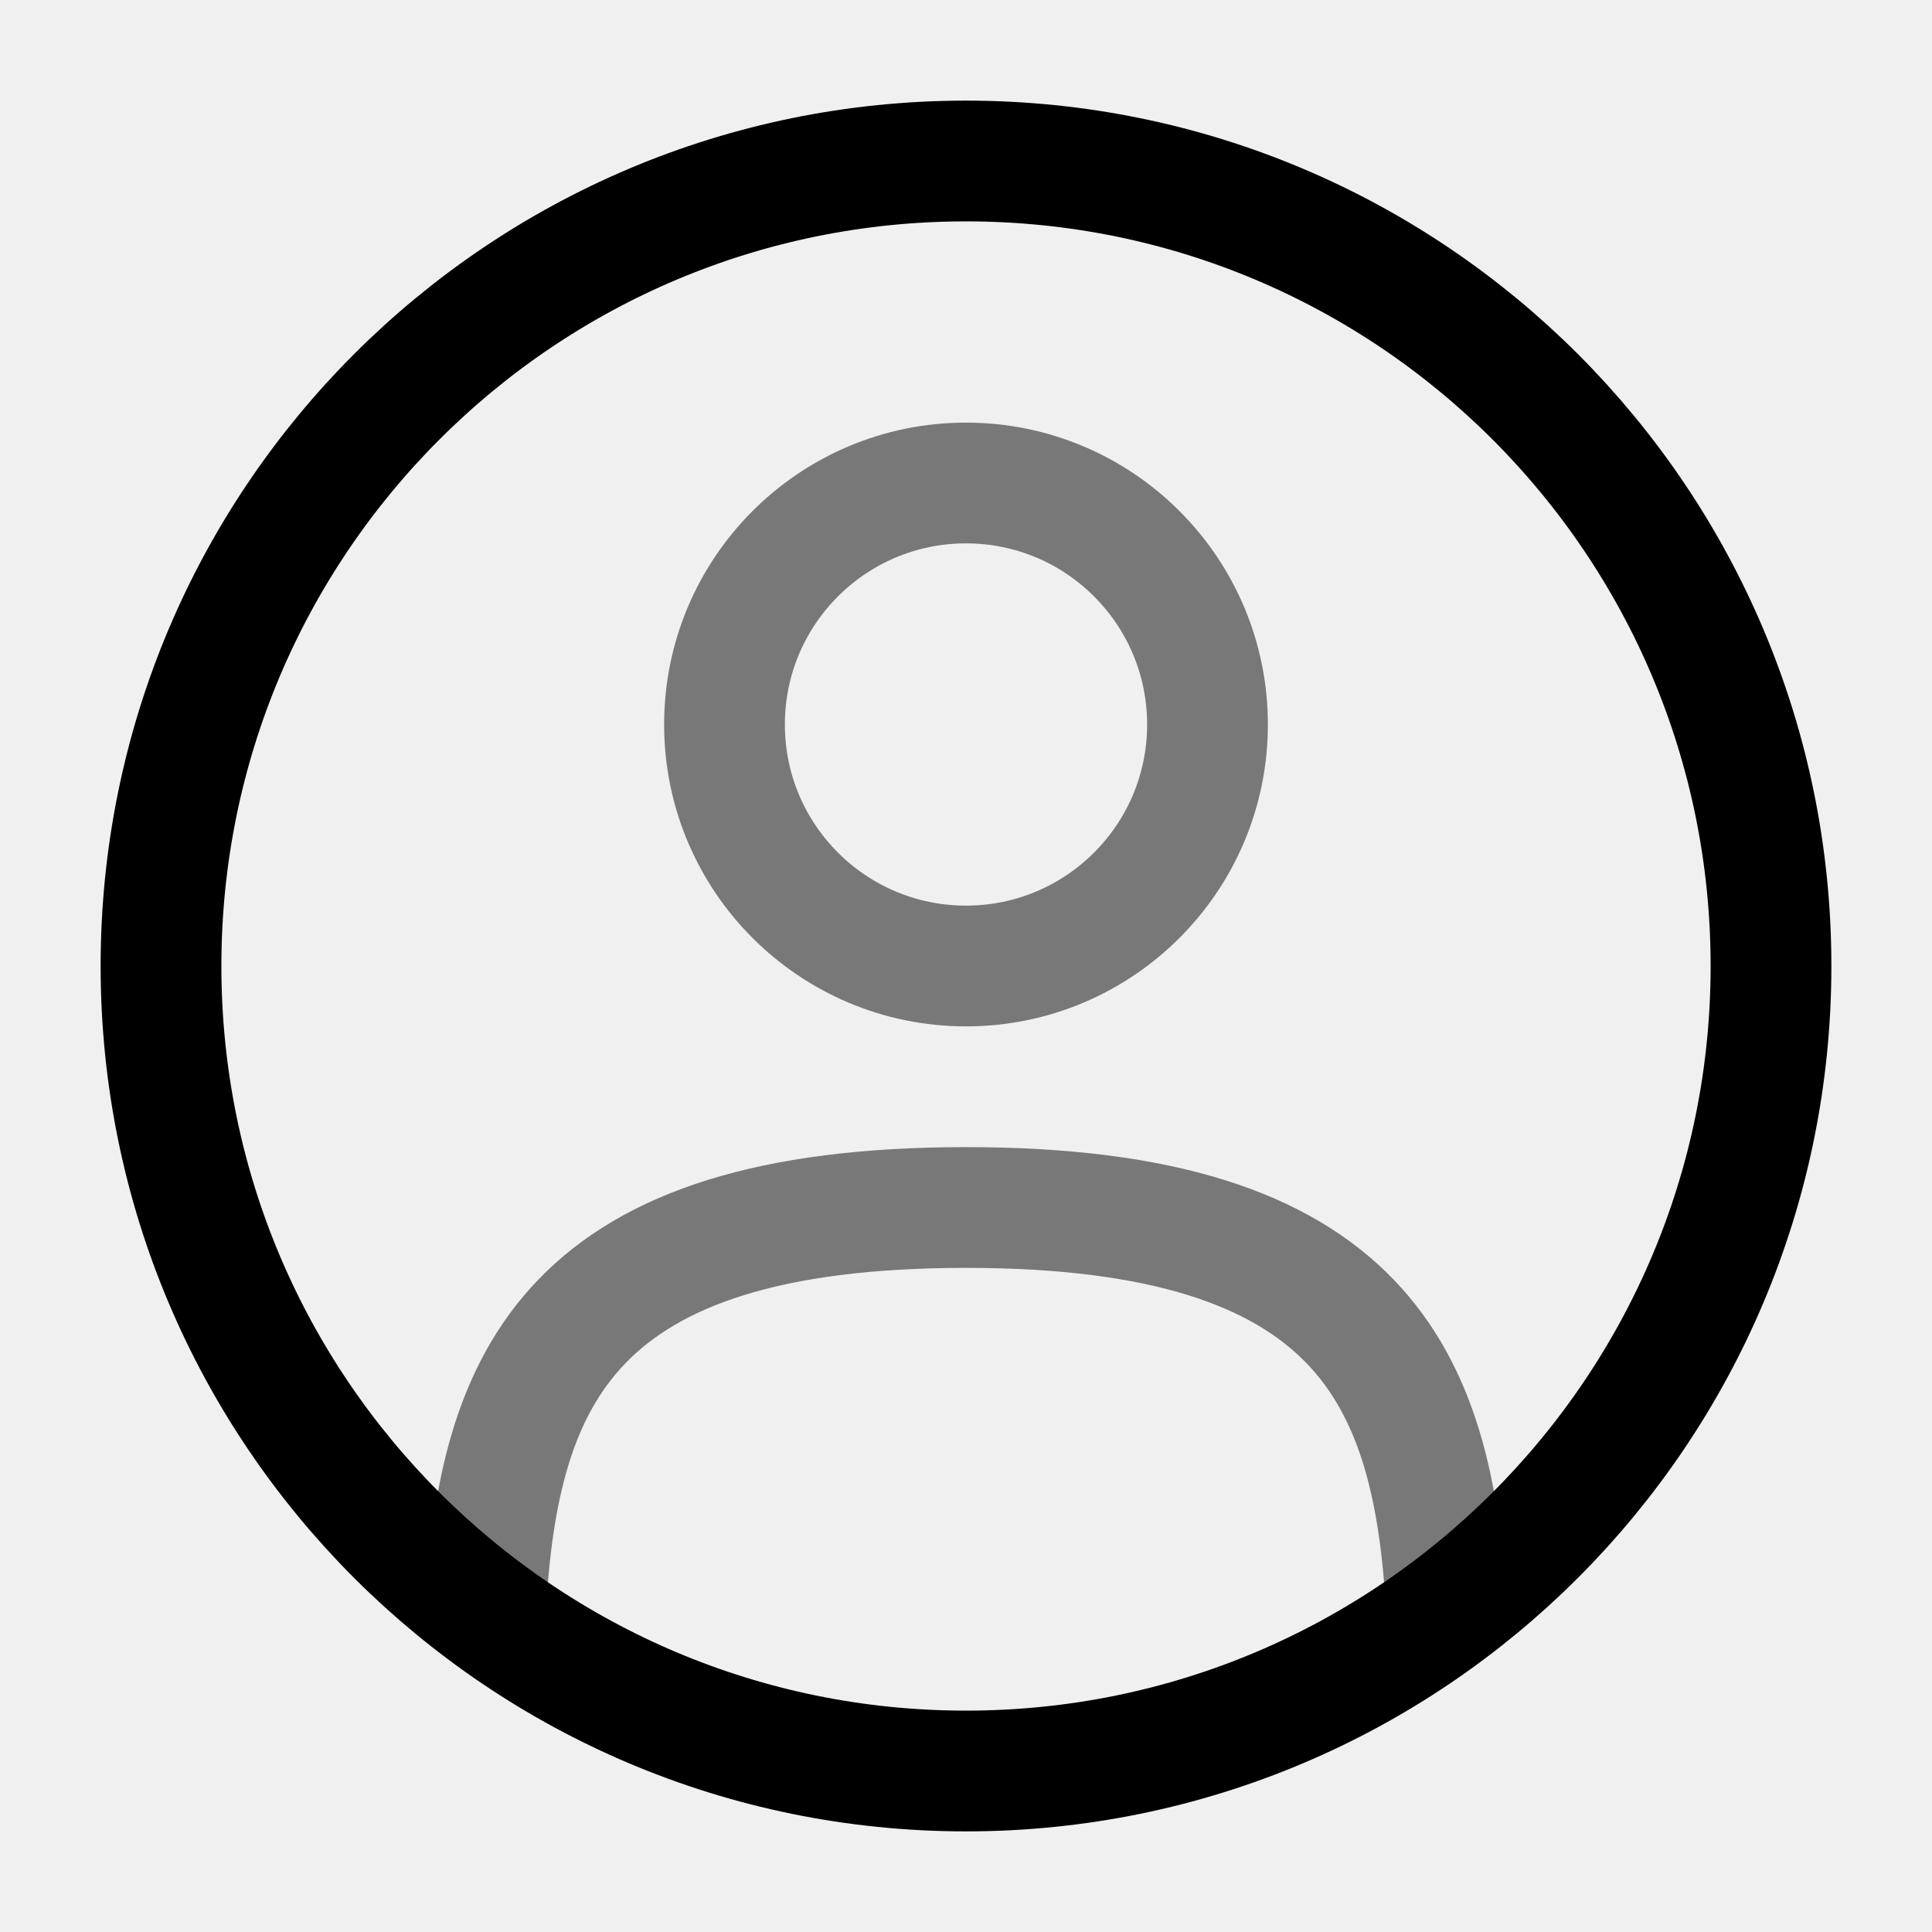
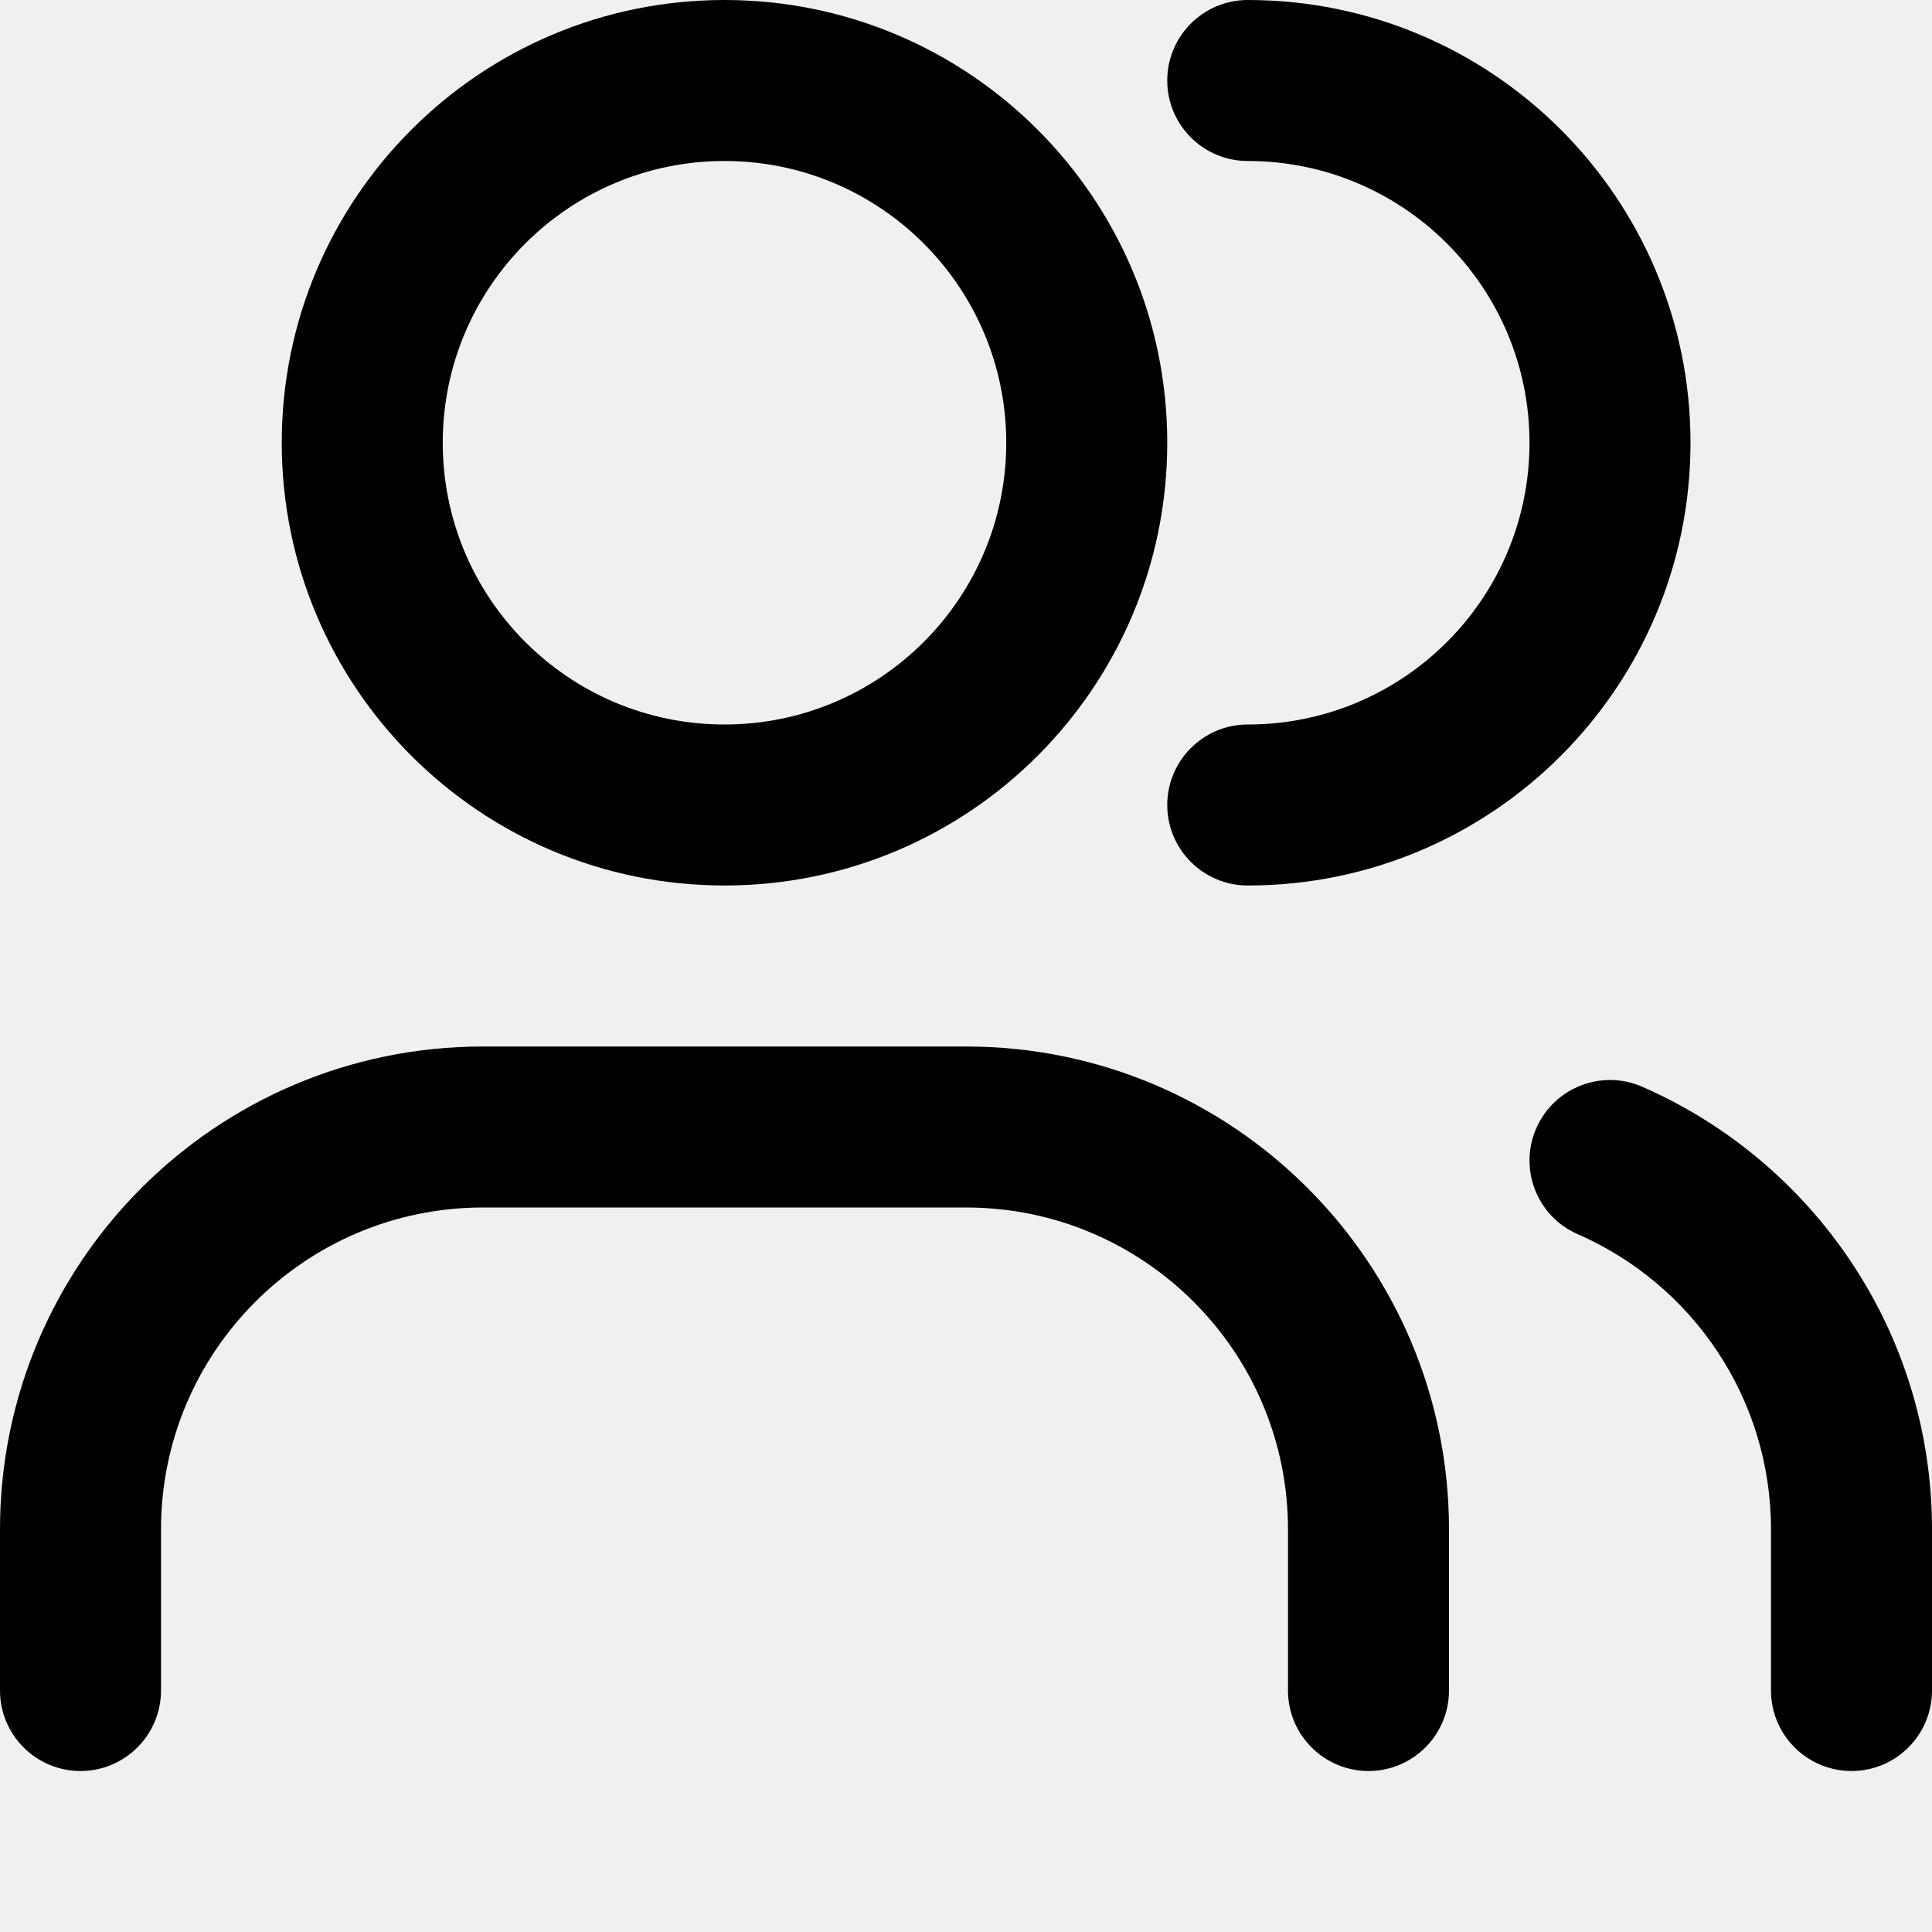
<svg xmlns="http://www.w3.org/2000/svg" width="800px" height="800px" viewBox="0 0 24 24" fill="none">
-   <g id="SVGRepo_bgCarrier" stroke-width="0" />
-   <g id="SVGRepo_tracerCarrier" stroke-linecap="round" stroke-linejoin="round" />
-   <g id="SVGRepo_iconCarrier">
-     <circle opacity="0.5" cx="12" cy="9" r="3" stroke="#000000" stroke-width="1.5" />
-     <circle cx="12" cy="12" r="10" stroke="#000000" stroke-width="1.5" />
-     <path opacity="0.5" d="M17.969 20C17.81 17.108 16.925 15 12 15C7.075 15 6.19 17.108 6.031 20" stroke="#000000" stroke-width="1.5" stroke-linecap="round" />
+   <g clip-path="url(#clip0_1251_98416)">
+     <path fill-rule="evenodd" clip-rule="evenodd" d="M9 0C5.962 0 3.5 2.462 3.5 5.5C3.5 8.538 5.962 11 9 11C12.038 11 14.5 8.538 14.5 5.5C14.5 2.462 12.038 0 9 0ZM5.5 5.5C5.5 3.567 7.067 2 9 2C10.933 2 12.5 3.567 12.5 5.5C12.5 7.433 10.933 9 9 9C7.067 9 5.5 7.433 5.5 5.5Z" fill="#000000" />
+     <path d="M15.5 0C14.948 0 14.5 0.448 14.5 1C14.5 1.552 14.948 2 15.5 2C17.433 2 19 3.567 19 5.5C19 7.433 17.433 9 15.5 9C14.948 9 14.5 9.448 14.5 10C14.5 10.552 14.948 11 15.5 11C18.538 11 21 8.538 21 5.5C21 2.462 18.538 0 15.5 0Z" fill="#000000" />
+     <path d="M19.084 14.016C19.305 13.51 19.894 13.279 20.4 13.5C22.517 14.425 24 16.538 24 19V21C24 21.552 23.552 22 23 22C22.448 22 22 21.552 22 21V19C22 17.361 21.015 15.95 19.6 15.332C19.093 15.111 18.863 14.522 19.084 14.016Z" fill="#000000" />
+     <path d="M6 13C2.686 13 0 15.686 0 19V21C0 21.552 0.448 22 1 22C1.552 22 2 21.552 2 21V19C2 16.791 3.791 15 6 15H12C14.209 15 16 16.791 16 19V21C16 21.552 16.448 22 17 22C17.552 22 18 21.552 18 21V19C18 15.686 15.314 13 12 13H6Z" fill="#000000" />
  </g>
+   <defs>
+     <clipPath id="clip0_1251_98416">
+       <rect width="24" height="24" fill="white" />
+     </clipPath>
+   </defs>
</svg>
